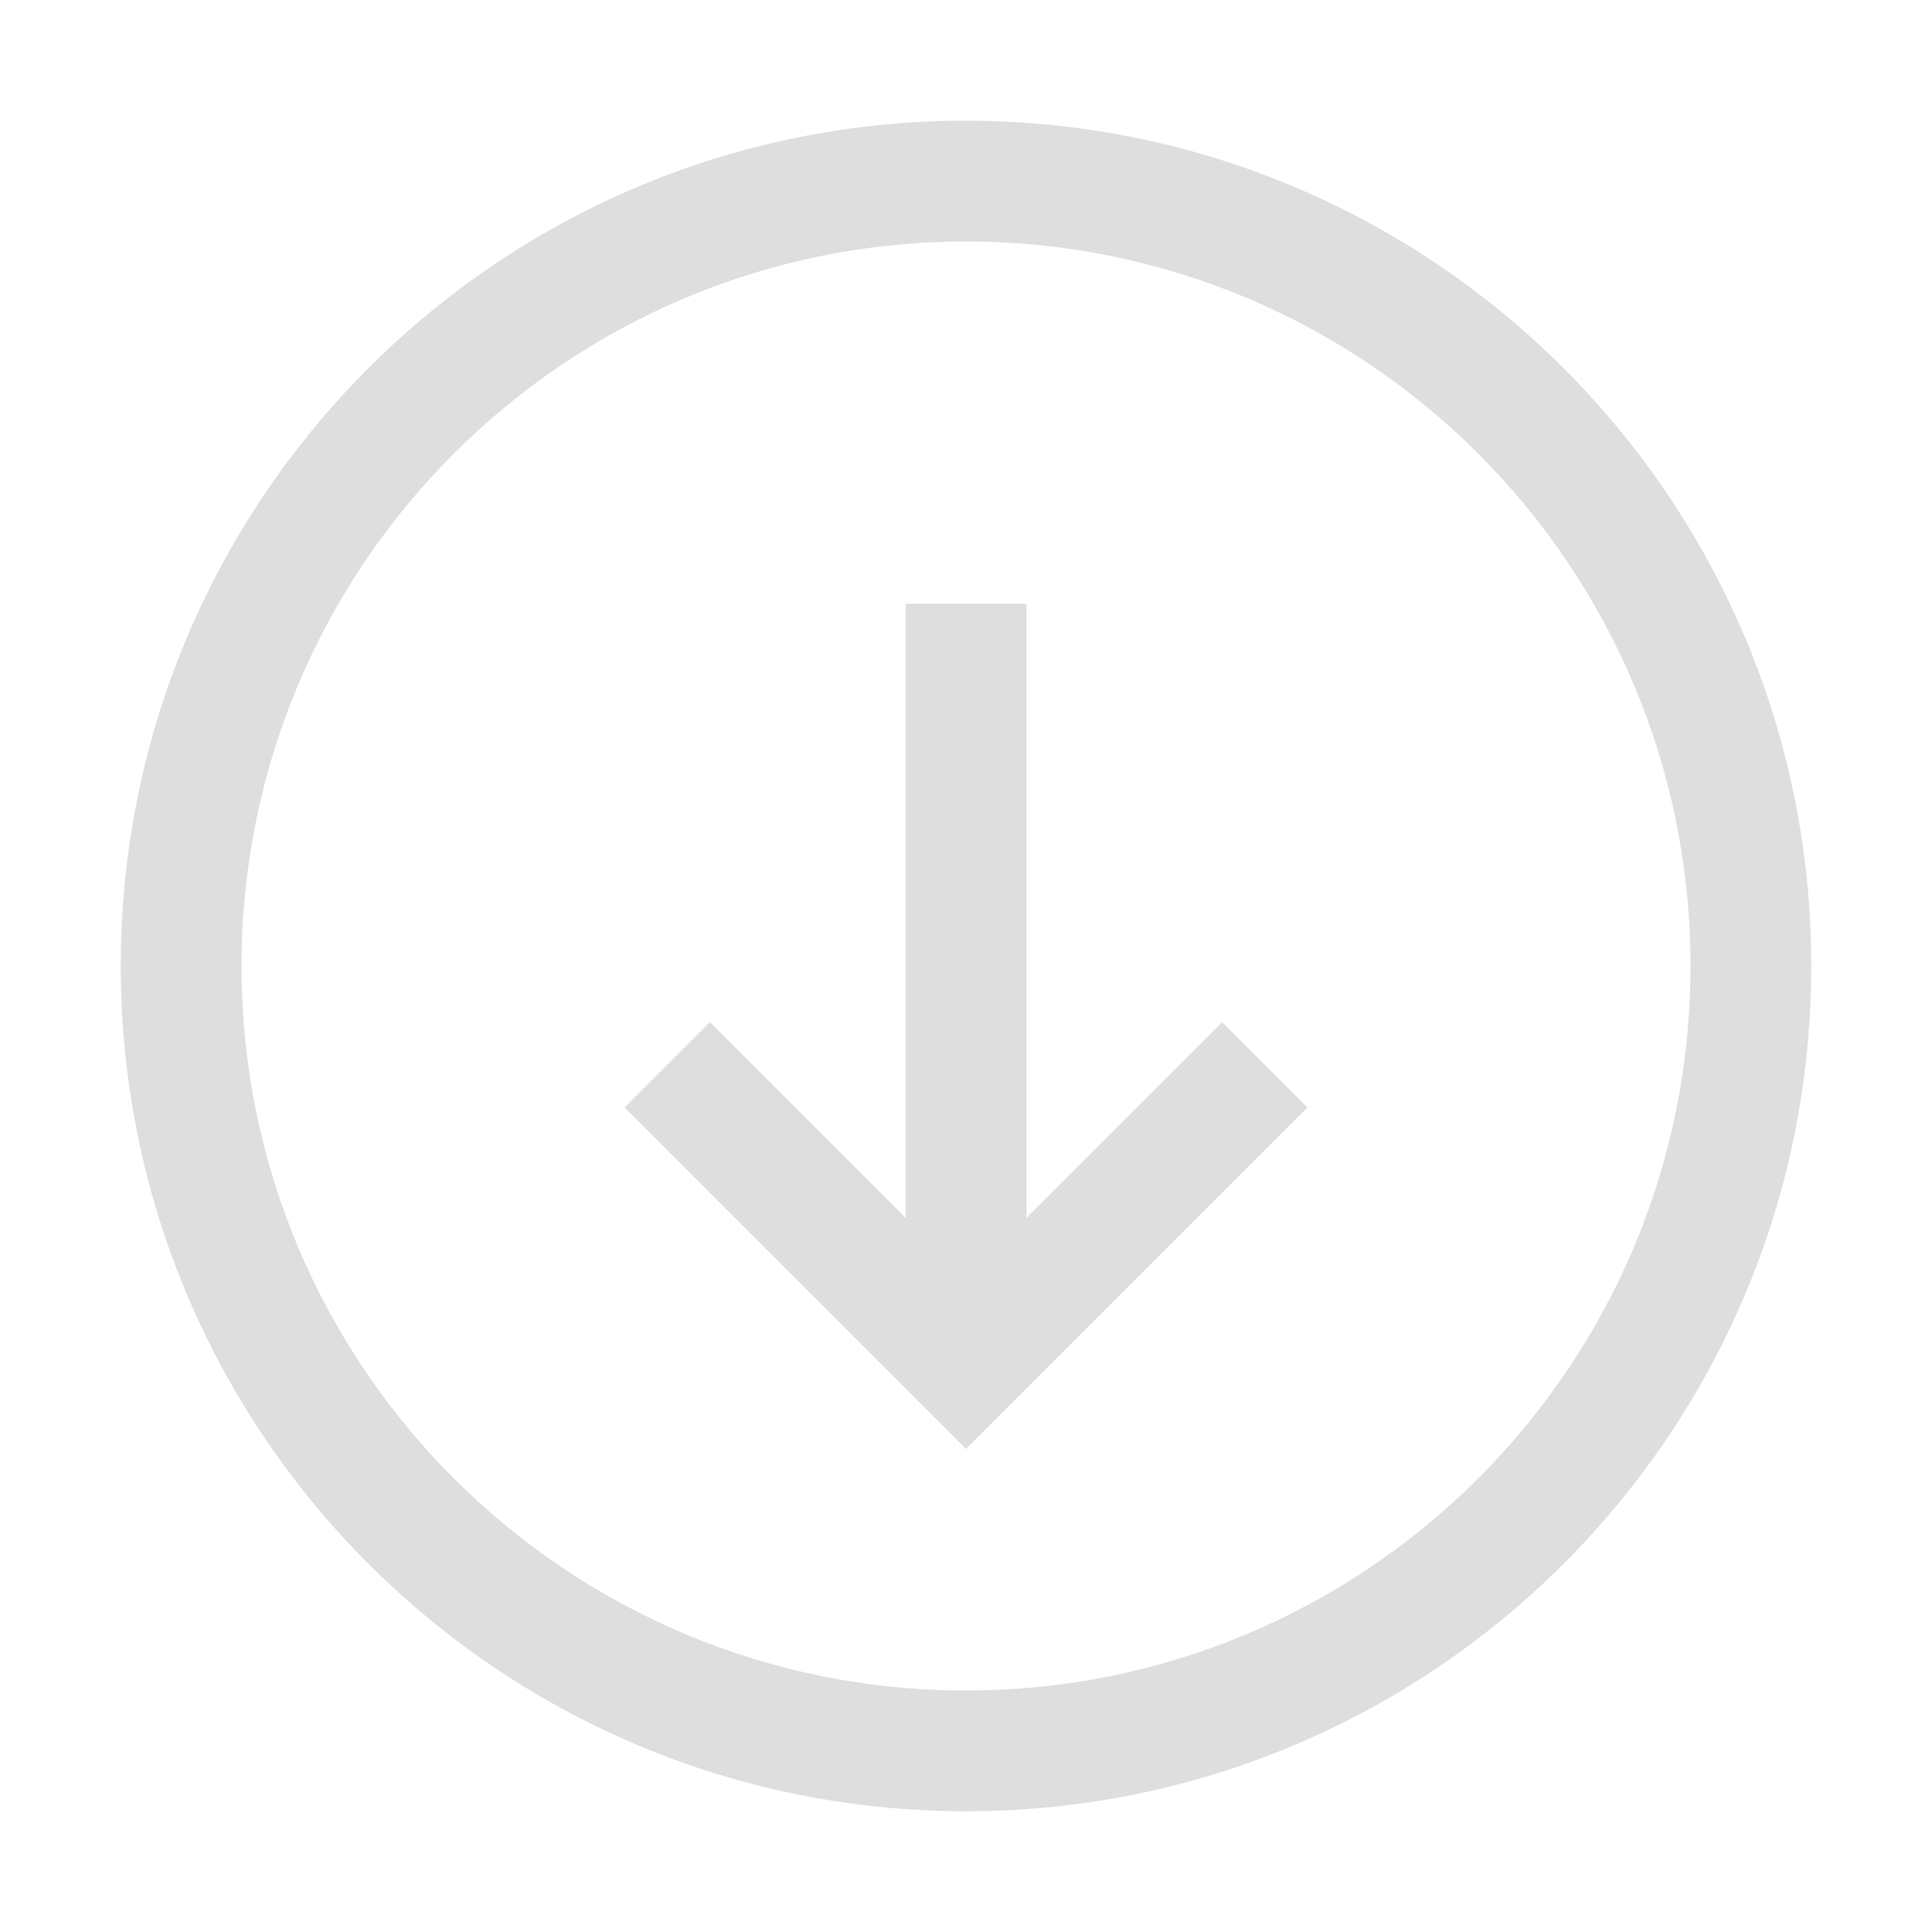
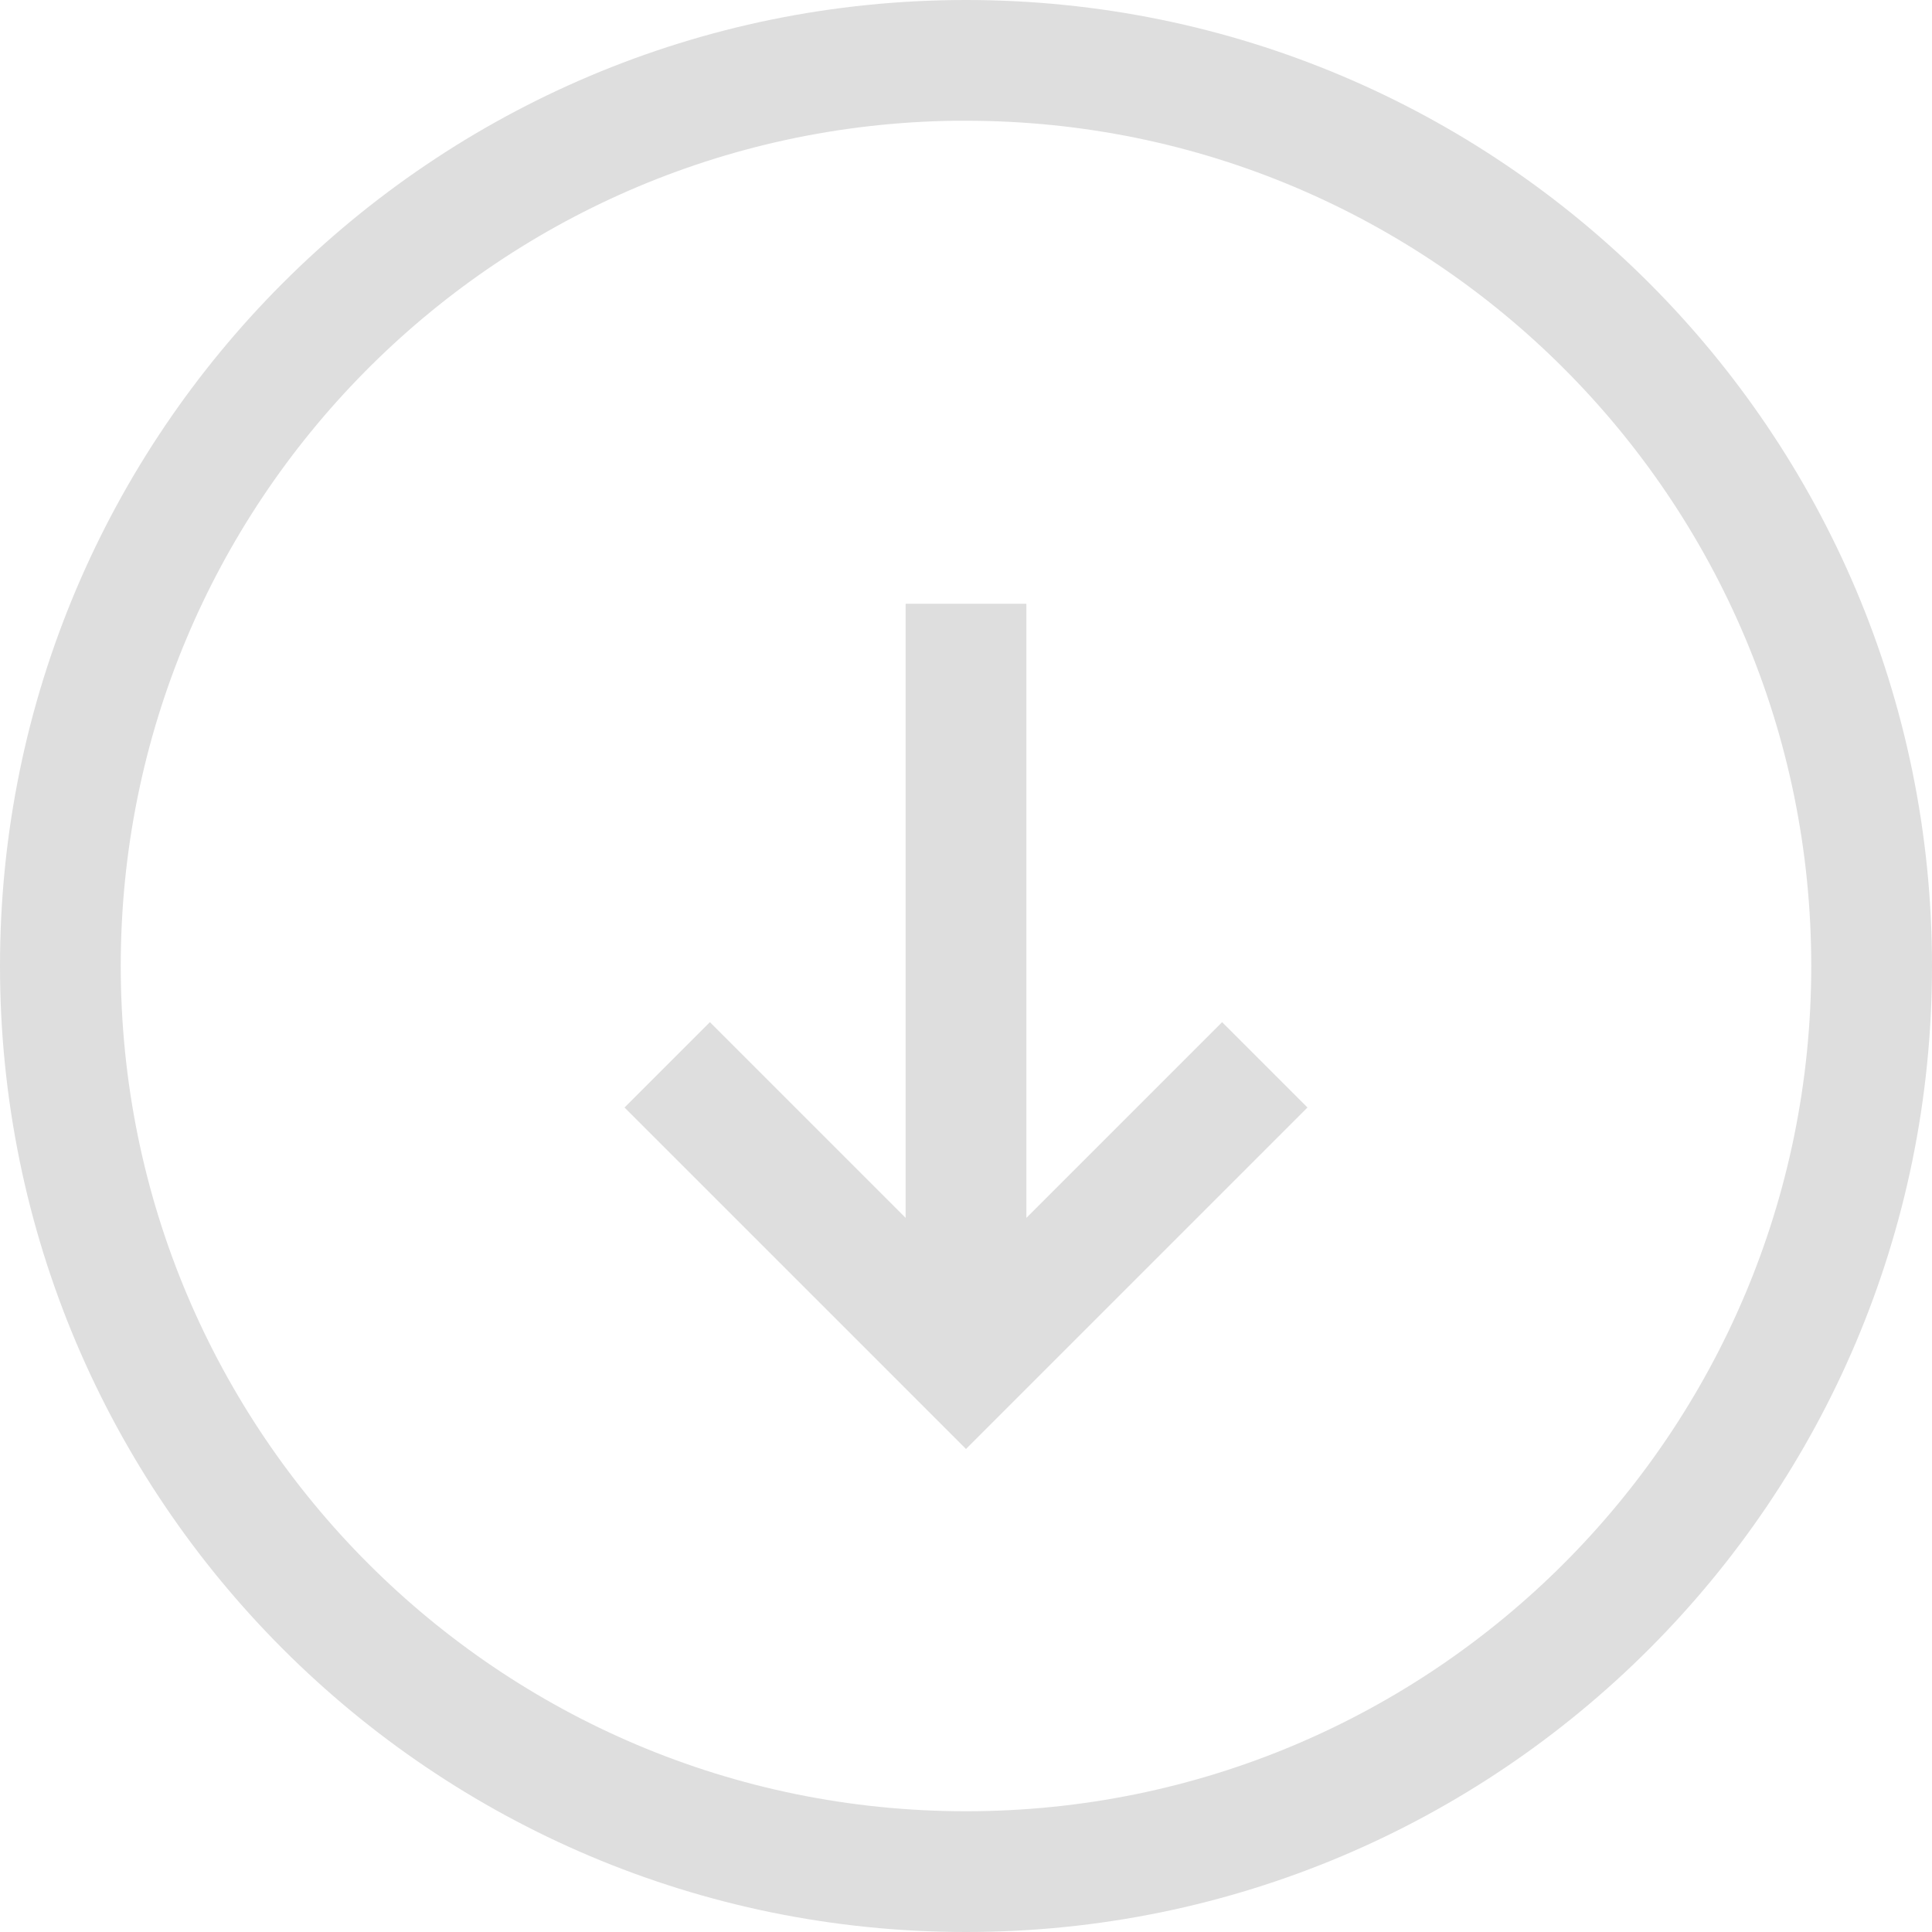
<svg xmlns="http://www.w3.org/2000/svg" width="16" height="16" version="1.1">
  <defs>
    <style id="current-color-scheme" type="text/css">.ColorScheme-Text { color:#dedede; } .ColorScheme-Highlight { color:#5294e2; }</style>
  </defs>
-   <path d="m7.906 1a7 7 0 0 0-6.906 7 7 7 0 0 0 7 7 7 7 0 0 0 7-7 7 7 0 0 0-7-7 7 7 0 0 0-0.094 0zm0.094 1a6 6 0 0 1 6 6 6 6 0 0 1-6 6 6 6 0 0 1-6-6 6 6 0 0 1 6-6z" fill="#dedede" stroke-linecap="round" stroke-linejoin="round" stroke-width="2" style="paint-order:stroke fill markers" />
  <path d="m7.5 5v5.086l-1.621-1.621-0.707 0.707 2.828 2.828 2.828-2.828-0.707-0.707-1.621 1.621v-5.086z" fill="#dedede" stroke-linecap="round" stroke-linejoin="round" stroke-width="2" style="paint-order:stroke fill markers" />
+   <path d="m8 0a8 8 0 0 0-8 8 8 8 0 0 0 8 8 8 8 0 0 0 8-8 8 8 0 0 0-8-8zm-0.094 1a7 7 0 0 1 0.094 0 7 7 0 0 1 7 7 7 7 0 0 1-7 7 7 7 0 0 1-7-7 7 7 0 0 1 6.906-7z" fill="#dedede" stroke-linecap="round" stroke-linejoin="round" stroke-width="2" />
</svg>
